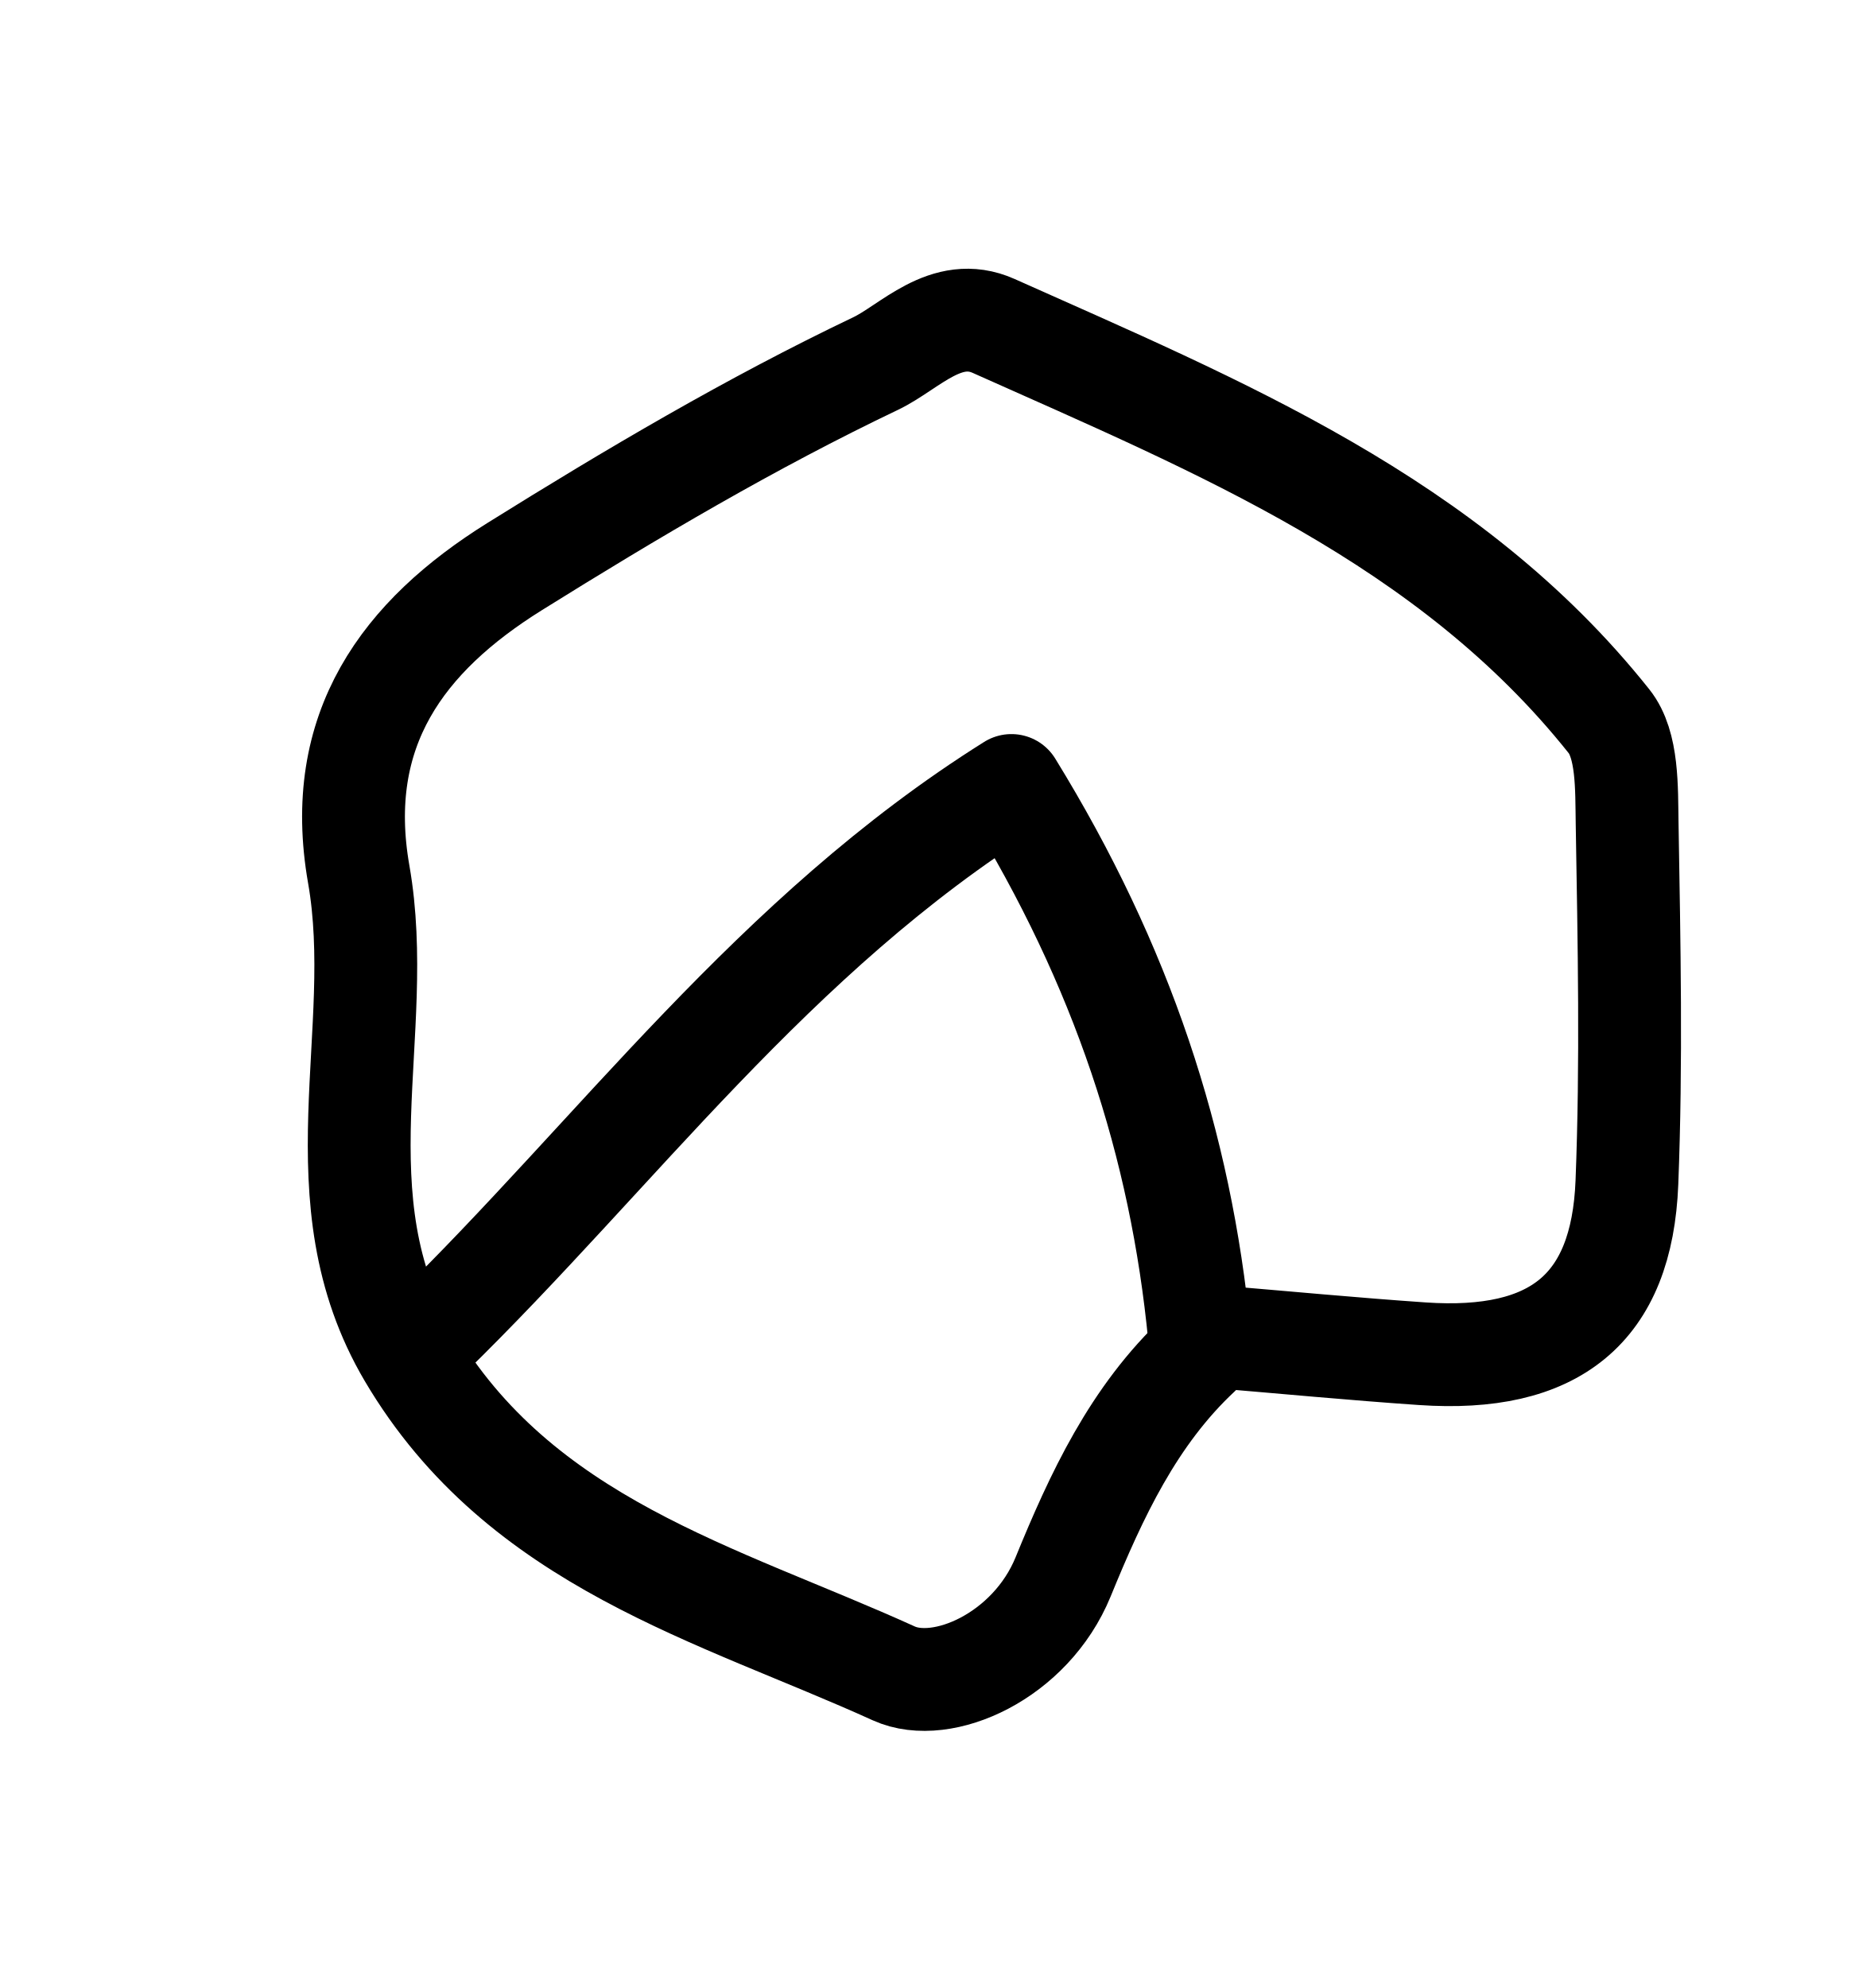
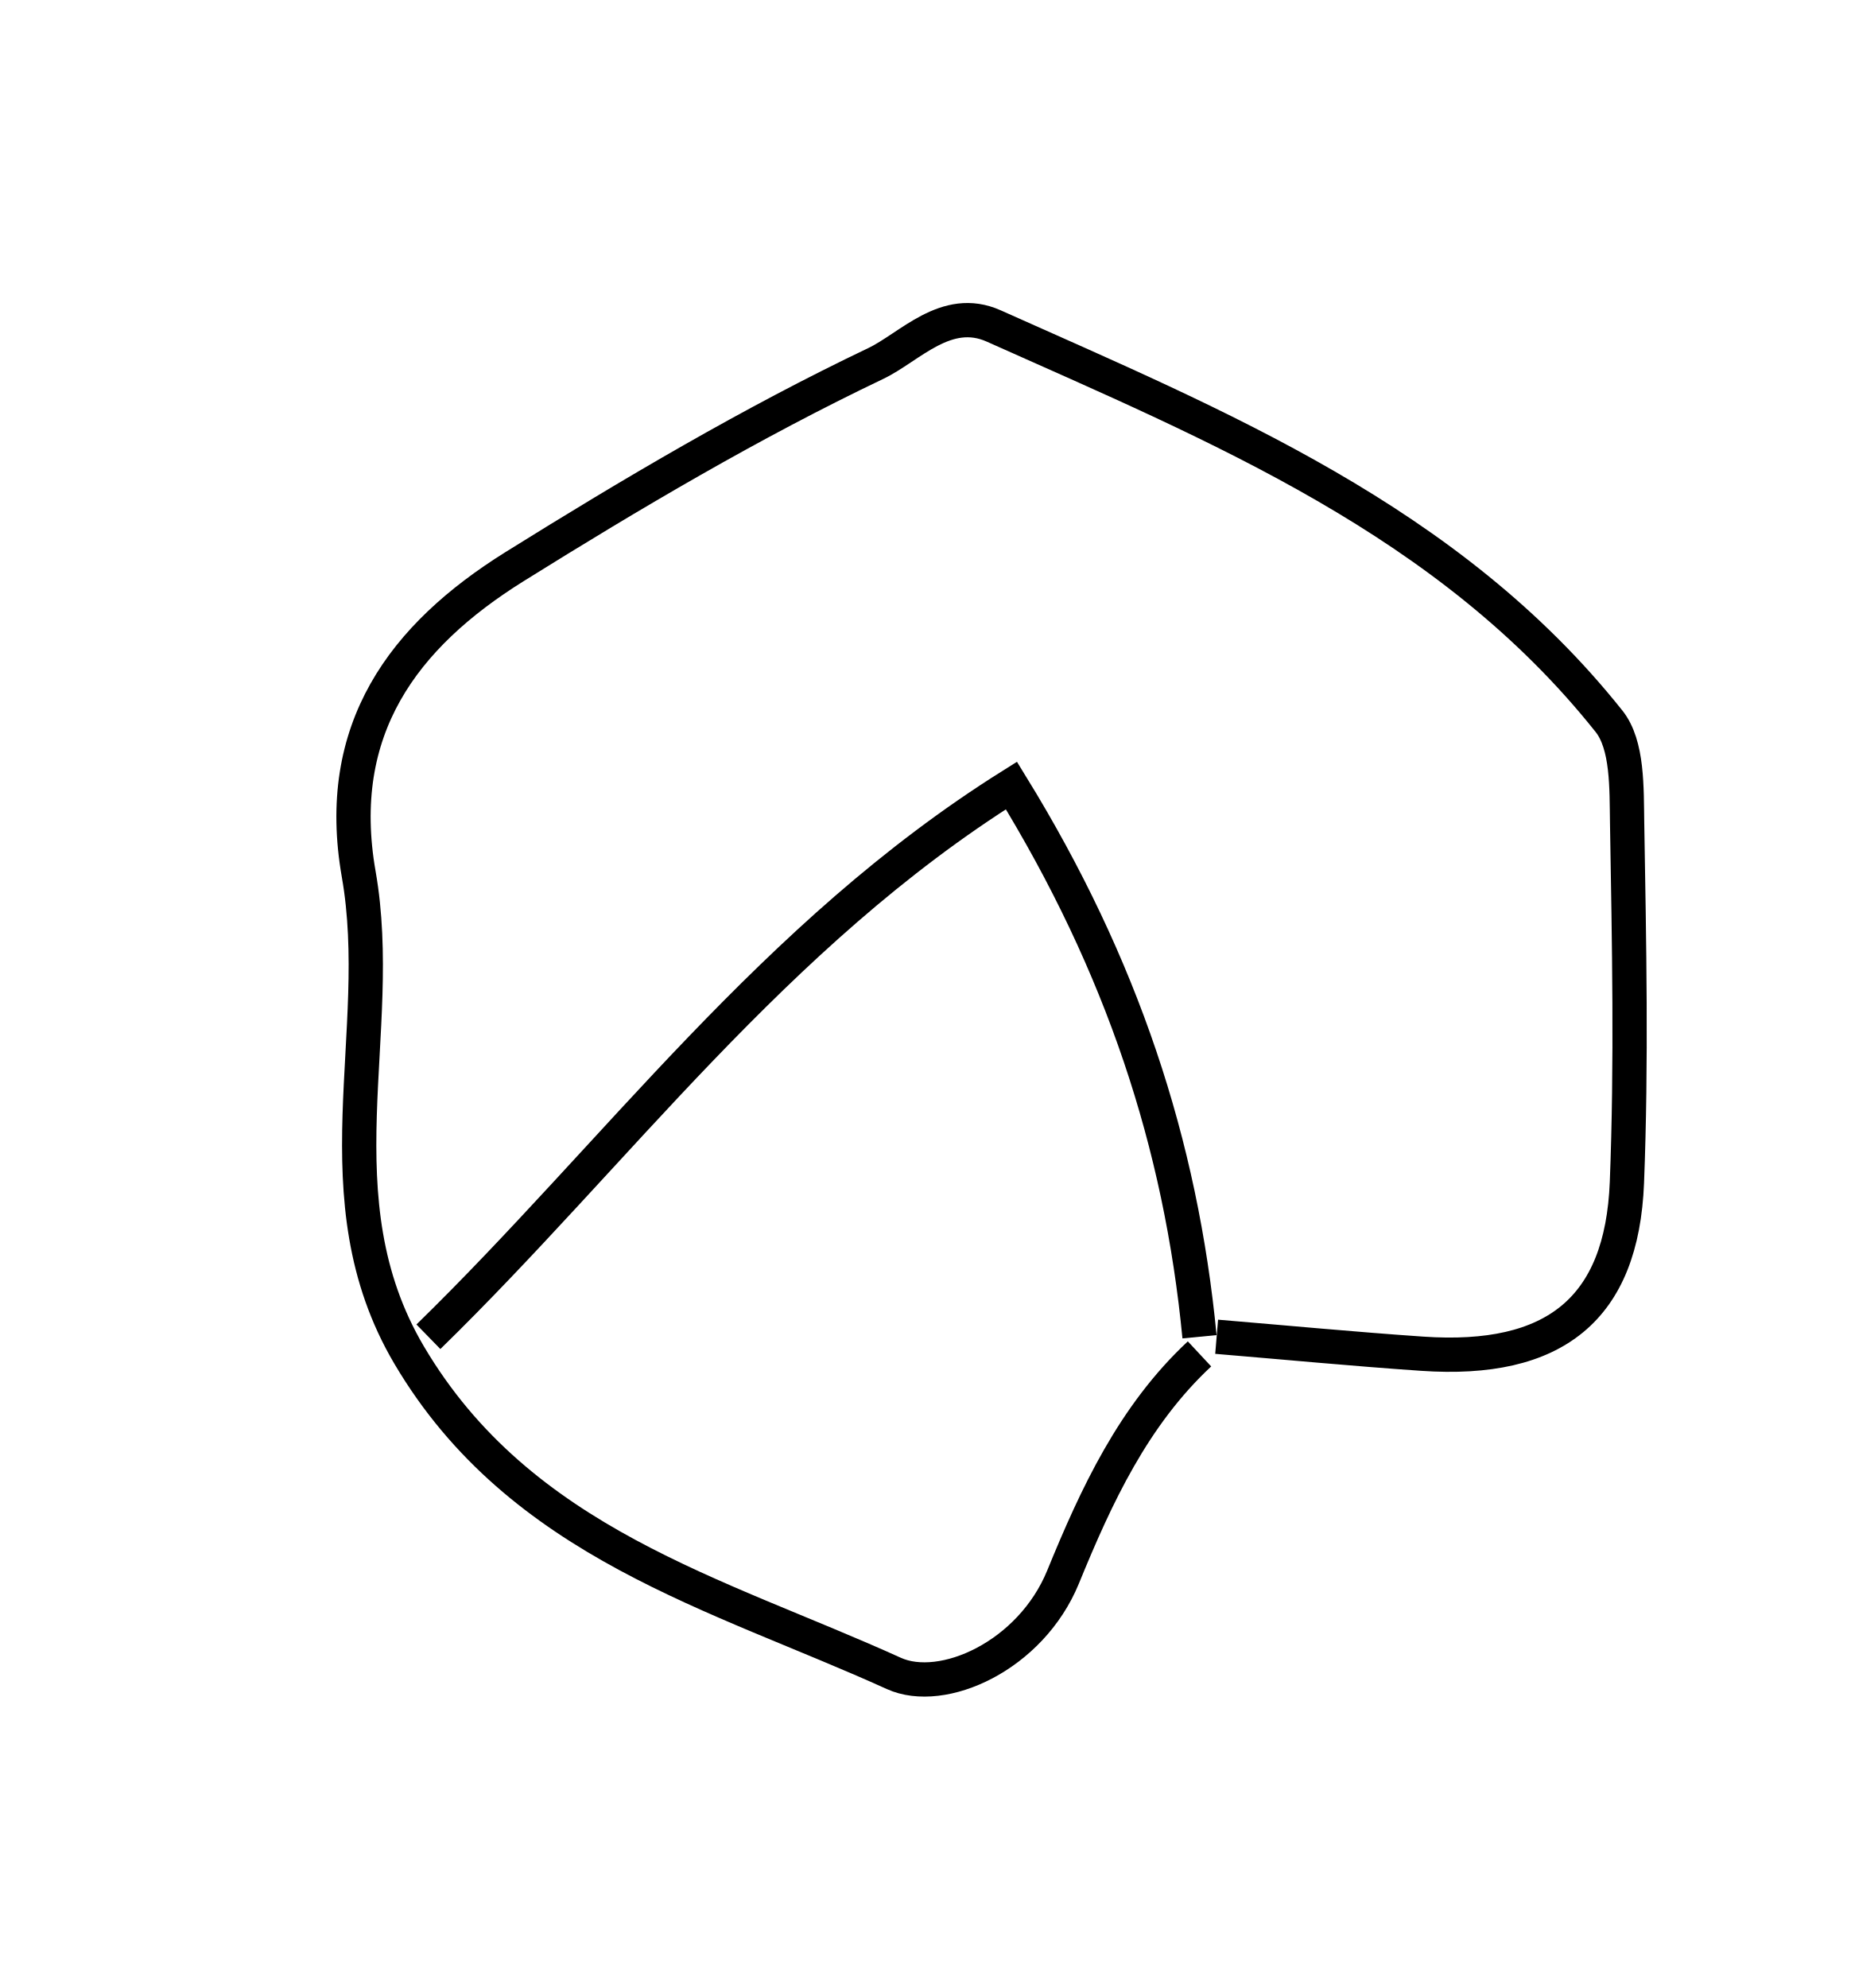
<svg xmlns="http://www.w3.org/2000/svg" version="1.1" id="Layer_1" x="0px" y="0px" width="100%" viewBox="0 0 54 58" enableBackground="new 0 0 54 58" xml:space="preserve">
-   <path fill="none" opacity="1" stroke="#000000" stroke-linecap="round" stroke-linejoin="round" stroke-width="3" d=" M35.5,39   C37.5,39.167 39.498,39.358 41.5,39.495   C45.358,39.759 47.325,38.196 47.471,34.499   C47.608,31.004 47.536,27.499 47.477,24   C47.46,22.998 47.5,21.735 46.948,21.042   C42.286,15.185 35.564,12.447 28.995,9.51   C27.608,8.89 26.543,10.133 25.551,10.606   C21.922,12.337 18.436,14.398 15.018,16.529   C11.764,18.558 9.726,21.281 10.467,25.506   C11.279,30.129 9.238,34.962 11.939,39.536   C15.182,45.028 20.948,46.492 26.081,48.822   C27.498,49.464 30.073,48.318 31.019,46.008   C31.99,43.636 33.07,41.3 35,39.5  " />
-   <path fill="none" opacity="1" stroke="#000000" stroke-linecap="round" stroke-linejoin="round" stroke-width="3" d=" M35,39   C34.457,33.376 32.742,28.167 29.512,22.917   C22.565,27.275 17.994,33.644 12.5,39  " />
+   <path fill="none" opacity="1" stroke="#000000" strokeLinecap="round" strokeLinejoin="round" strokeWidth="3" d=" M35.5,39   C37.5,39.167 39.498,39.358 41.5,39.495   C45.358,39.759 47.325,38.196 47.471,34.499   C47.608,31.004 47.536,27.499 47.477,24   C47.46,22.998 47.5,21.735 46.948,21.042   C42.286,15.185 35.564,12.447 28.995,9.51   C27.608,8.89 26.543,10.133 25.551,10.606   C21.922,12.337 18.436,14.398 15.018,16.529   C11.764,18.558 9.726,21.281 10.467,25.506   C11.279,30.129 9.238,34.962 11.939,39.536   C15.182,45.028 20.948,46.492 26.081,48.822   C27.498,49.464 30.073,48.318 31.019,46.008   C31.99,43.636 33.07,41.3 35,39.5  " />
+   <path fill="none" opacity="1" stroke="#000000" strokeLinecap="round" strokeLinejoin="round" strokeWidth="3" d=" M35,39   C34.457,33.376 32.742,28.167 29.512,22.917   C22.565,27.275 17.994,33.644 12.5,39  " />
</svg>
